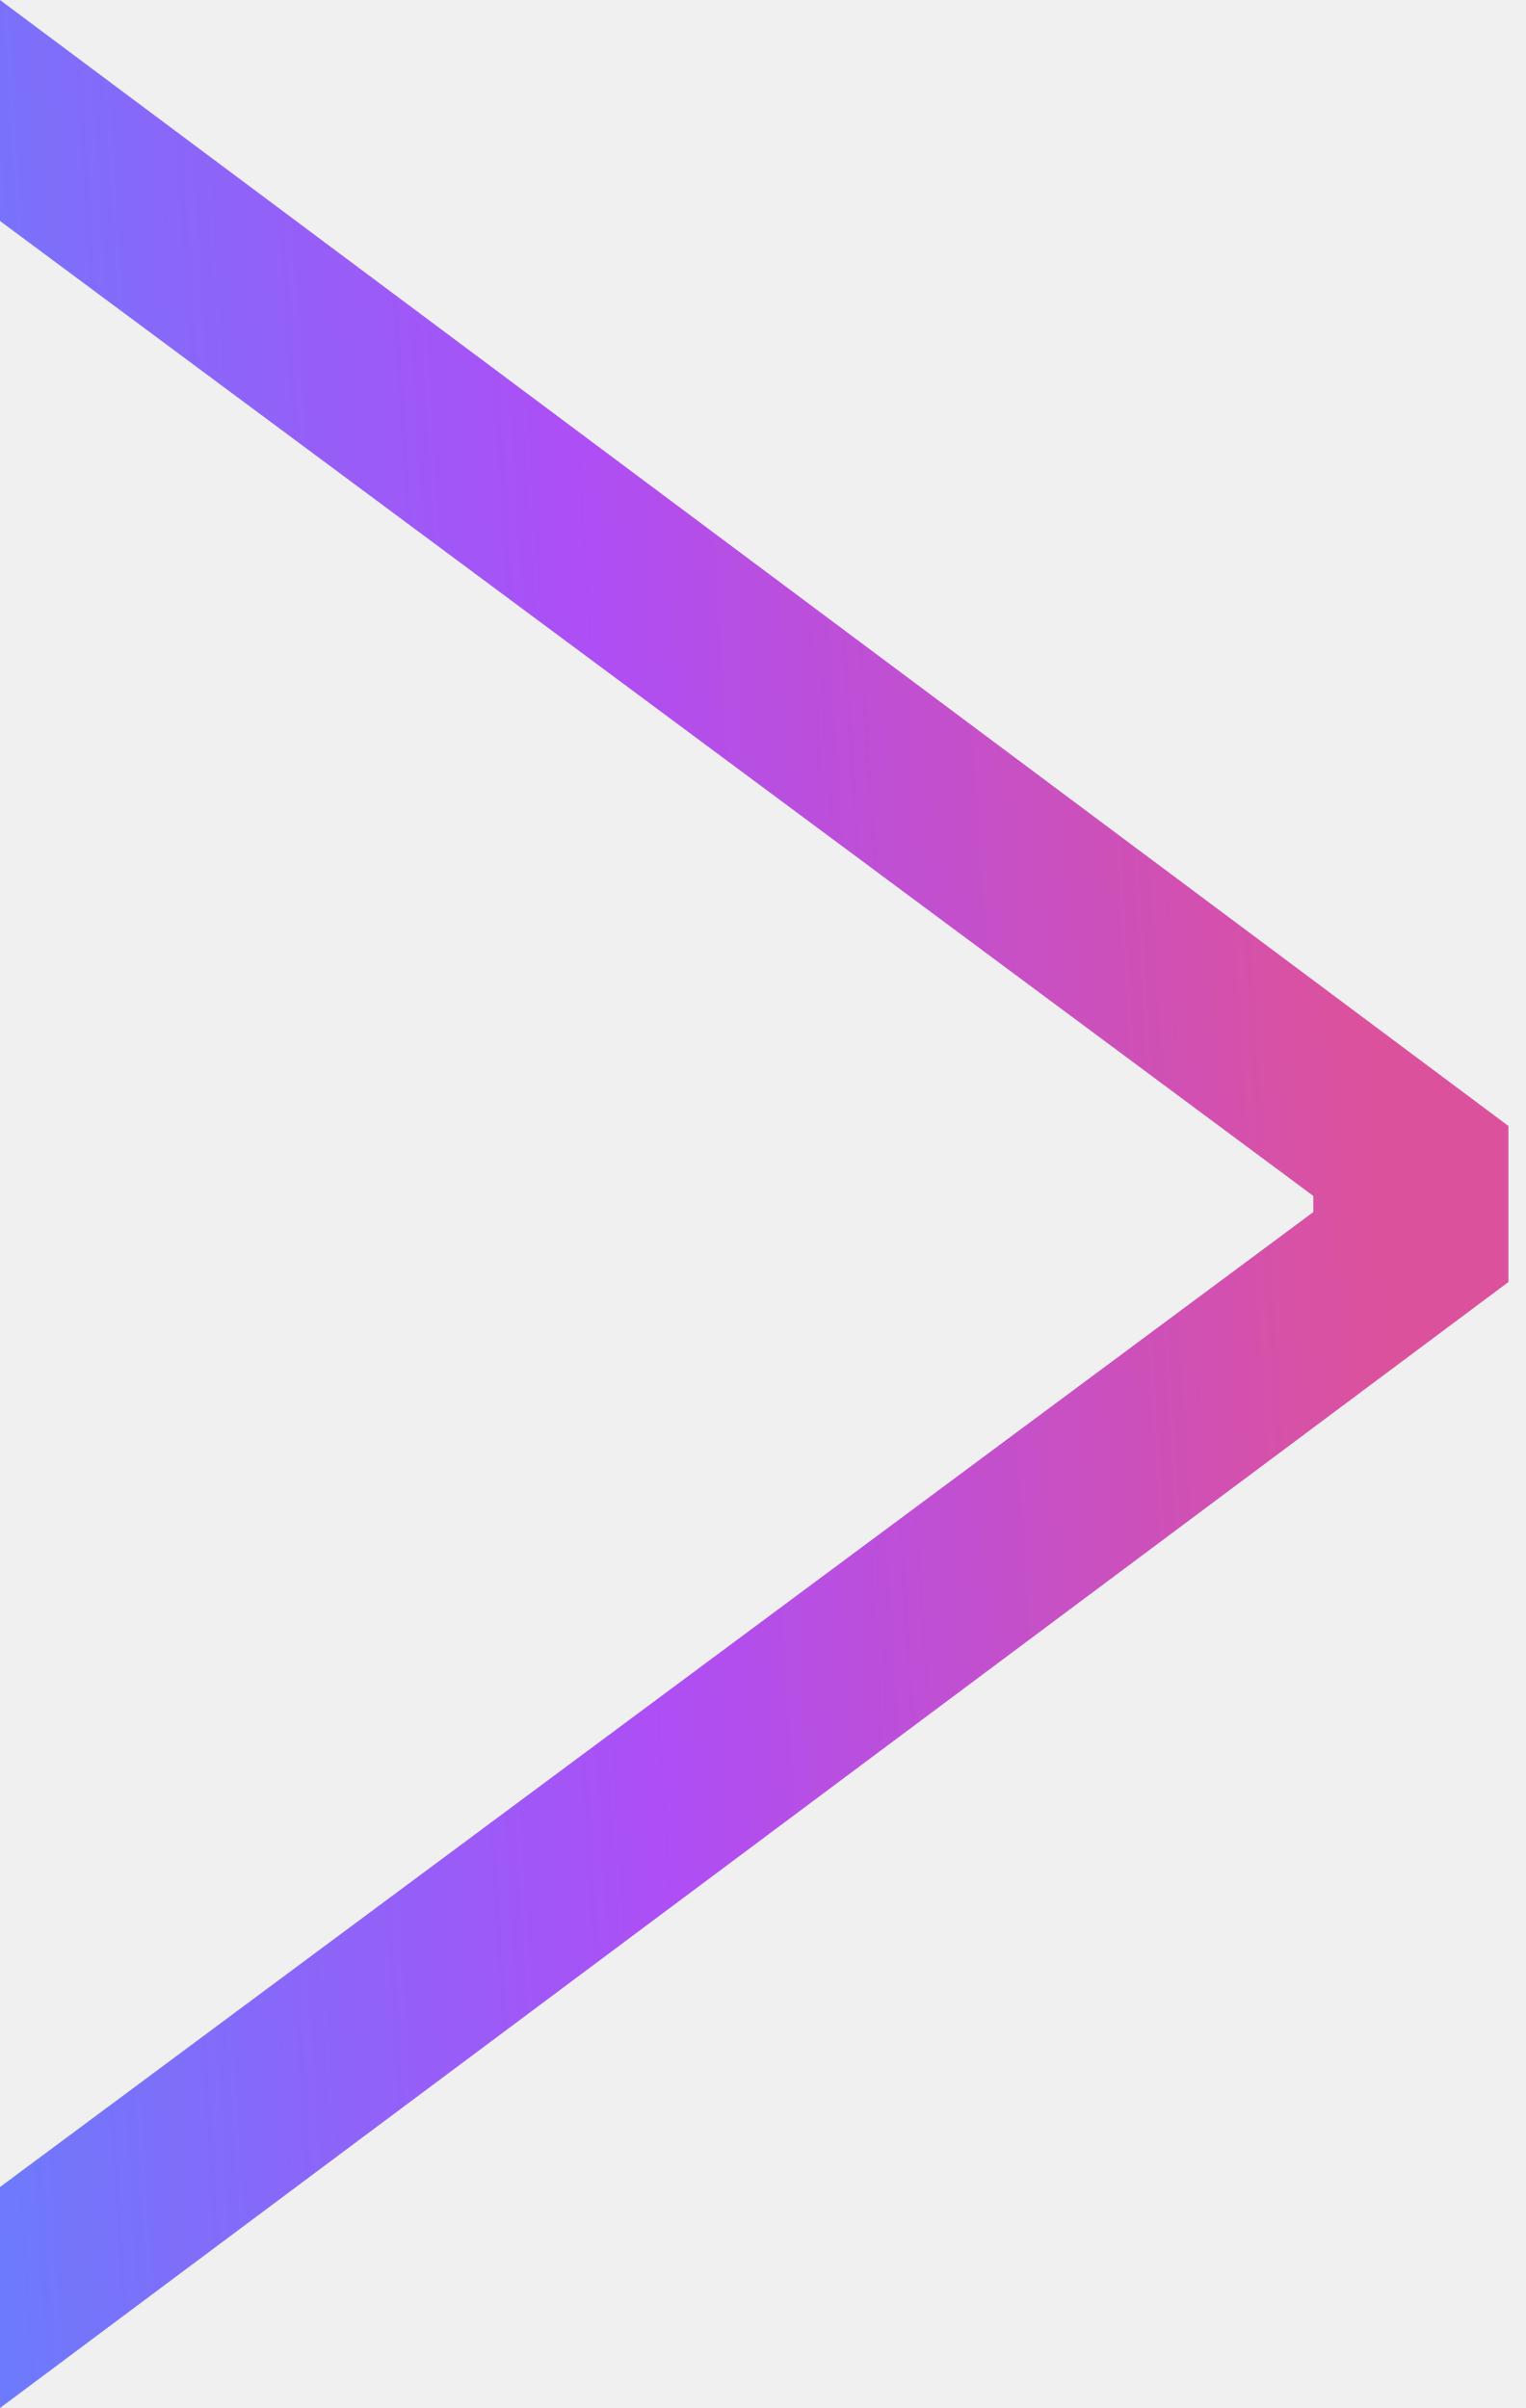
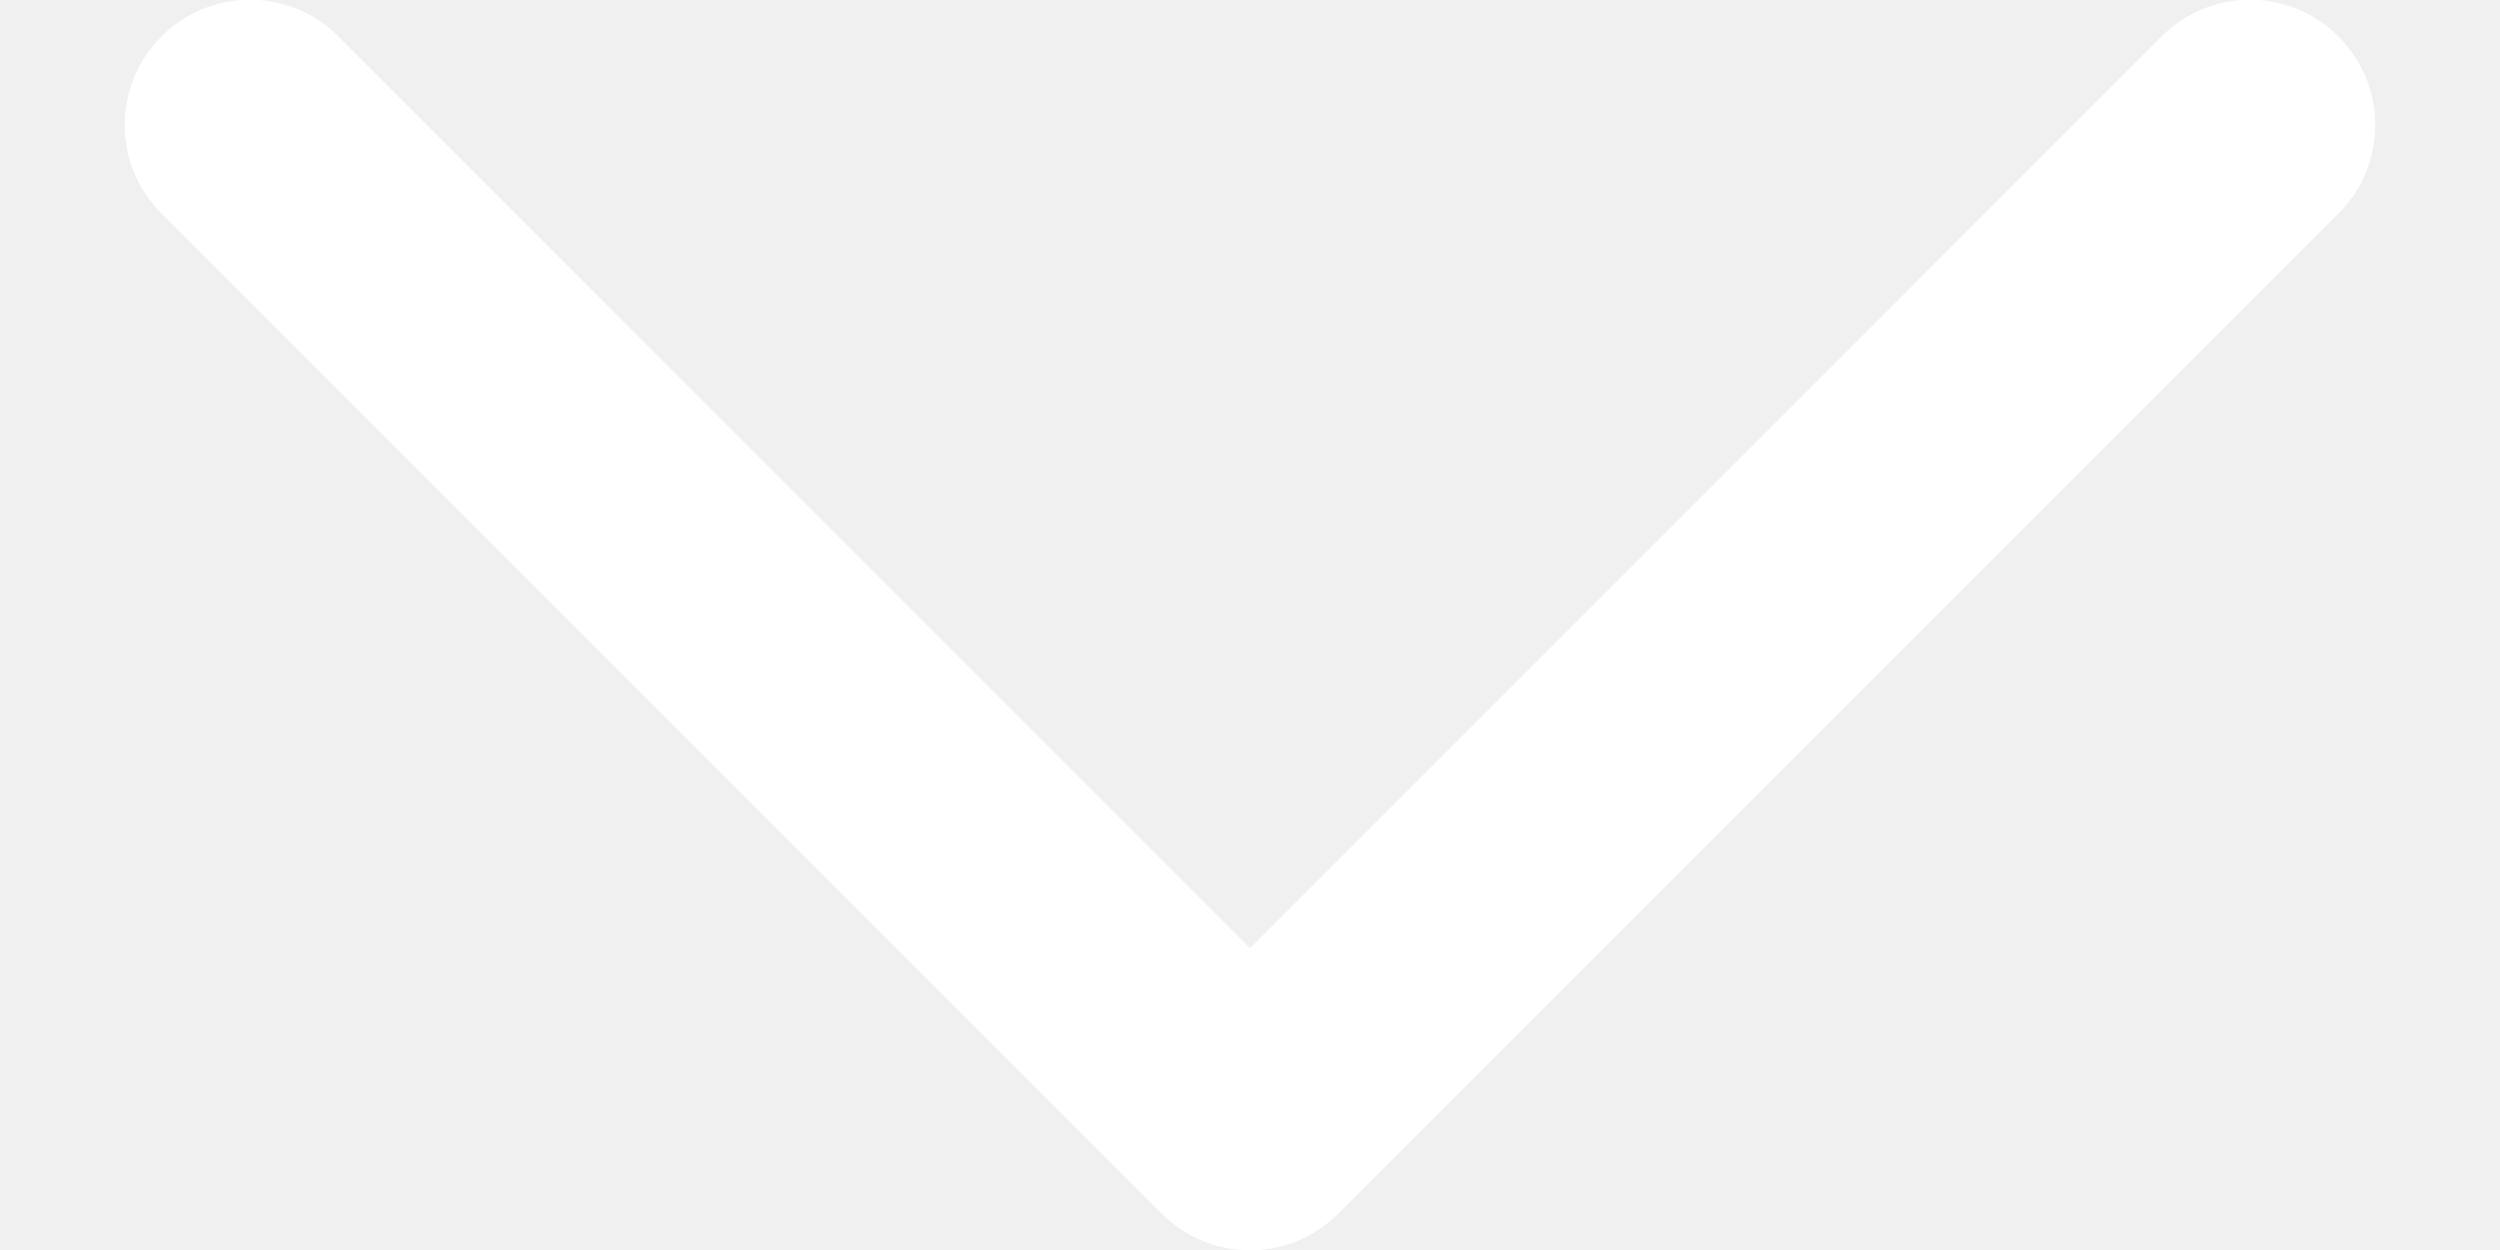
- <svg xmlns="http://www.w3.org/2000/svg" width="19" height="30" viewBox="0 0 19 30" fill="none">
-   <path d="M18.789 14.028V15.972L-3.05176e-05 30V27.247L16.521 14.98L16.359 15.344V14.656L16.521 15.02L-3.05176e-05 2.753V0L18.789 14.028Z" fill="url(#paint0_linear_2_196)" />
-   <defs>
-     <linearGradient id="paint0_linear_2_196" x1="18.287" y1="4.53364e-06" x2="-1.696" y2="1.265" gradientUnits="userSpaceOnUse">
-       <stop offset="0.107" stop-color="#DC519C" />
-       <stop offset="0.566" stop-color="#AE4EF5" />
-       <stop offset="1" stop-color="#6D7AFB" />
-     </linearGradient>
-   </defs>
+ <svg xmlns="http://www.w3.org/2000/svg" width="10" height="5" viewBox="0 0 10 5" fill="none">
+   <path fill-rule="evenodd" clip-rule="evenodd" d="M0.646 0.146C0.692 0.099 0.748 0.062 0.808 0.037C0.869 0.012 0.934 -0.001 1 -0.001C1.066 -0.001 1.131 0.012 1.192 0.037C1.252 0.062 1.307 0.099 1.354 0.146L5 3.793L8.646 0.146C8.74 0.052 8.867 -0.001 9 -0.001C9.133 -0.001 9.26 0.052 9.354 0.146C9.448 0.24 9.501 0.367 9.501 0.5C9.501 0.633 9.448 0.76 9.354 0.854L5.354 4.854C5.307 4.9 5.252 4.937 5.192 4.963C5.131 4.988 5.066 5.001 5 5.001C4.934 5.001 4.869 4.988 4.808 4.963C4.748 4.937 4.692 4.9 4.646 4.854L0.646 0.854C0.599 0.807 0.562 0.752 0.537 0.692C0.512 0.631 0.499 0.566 0.499 0.5C0.499 0.434 0.512 0.369 0.537 0.308C0.562 0.248 0.599 0.192 0.646 0.146Z" fill="white" />
</svg>
